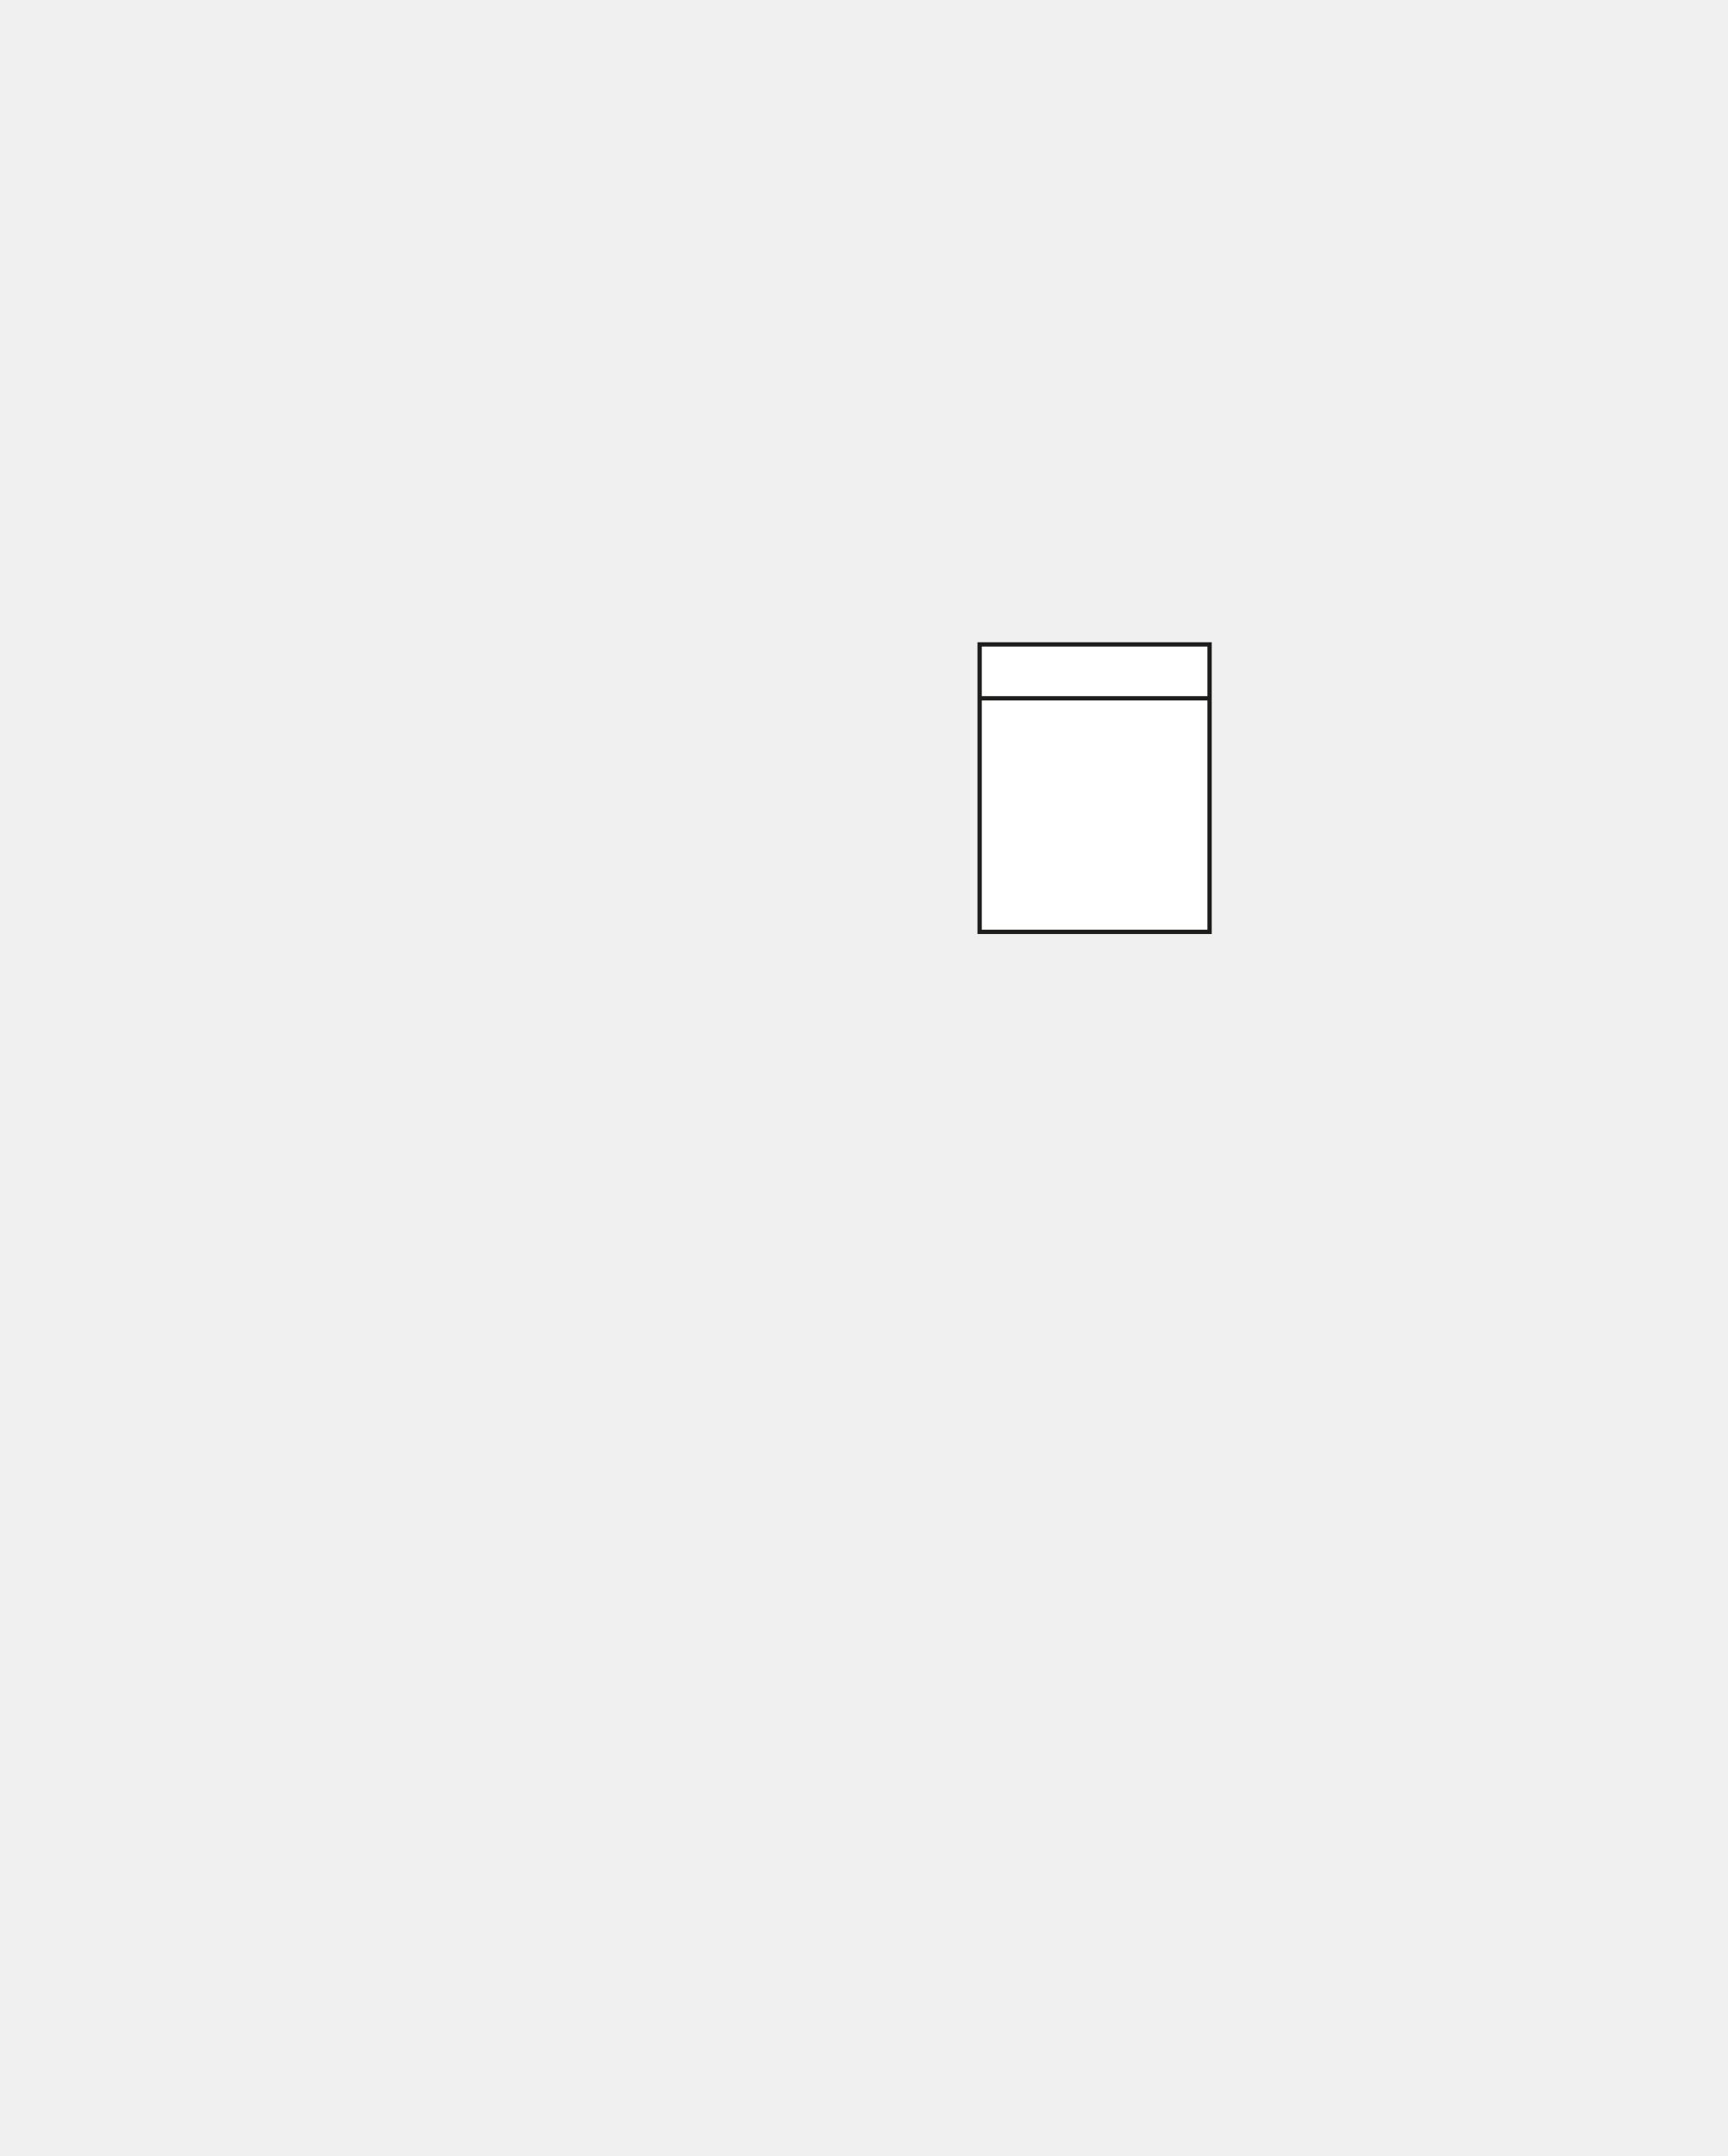
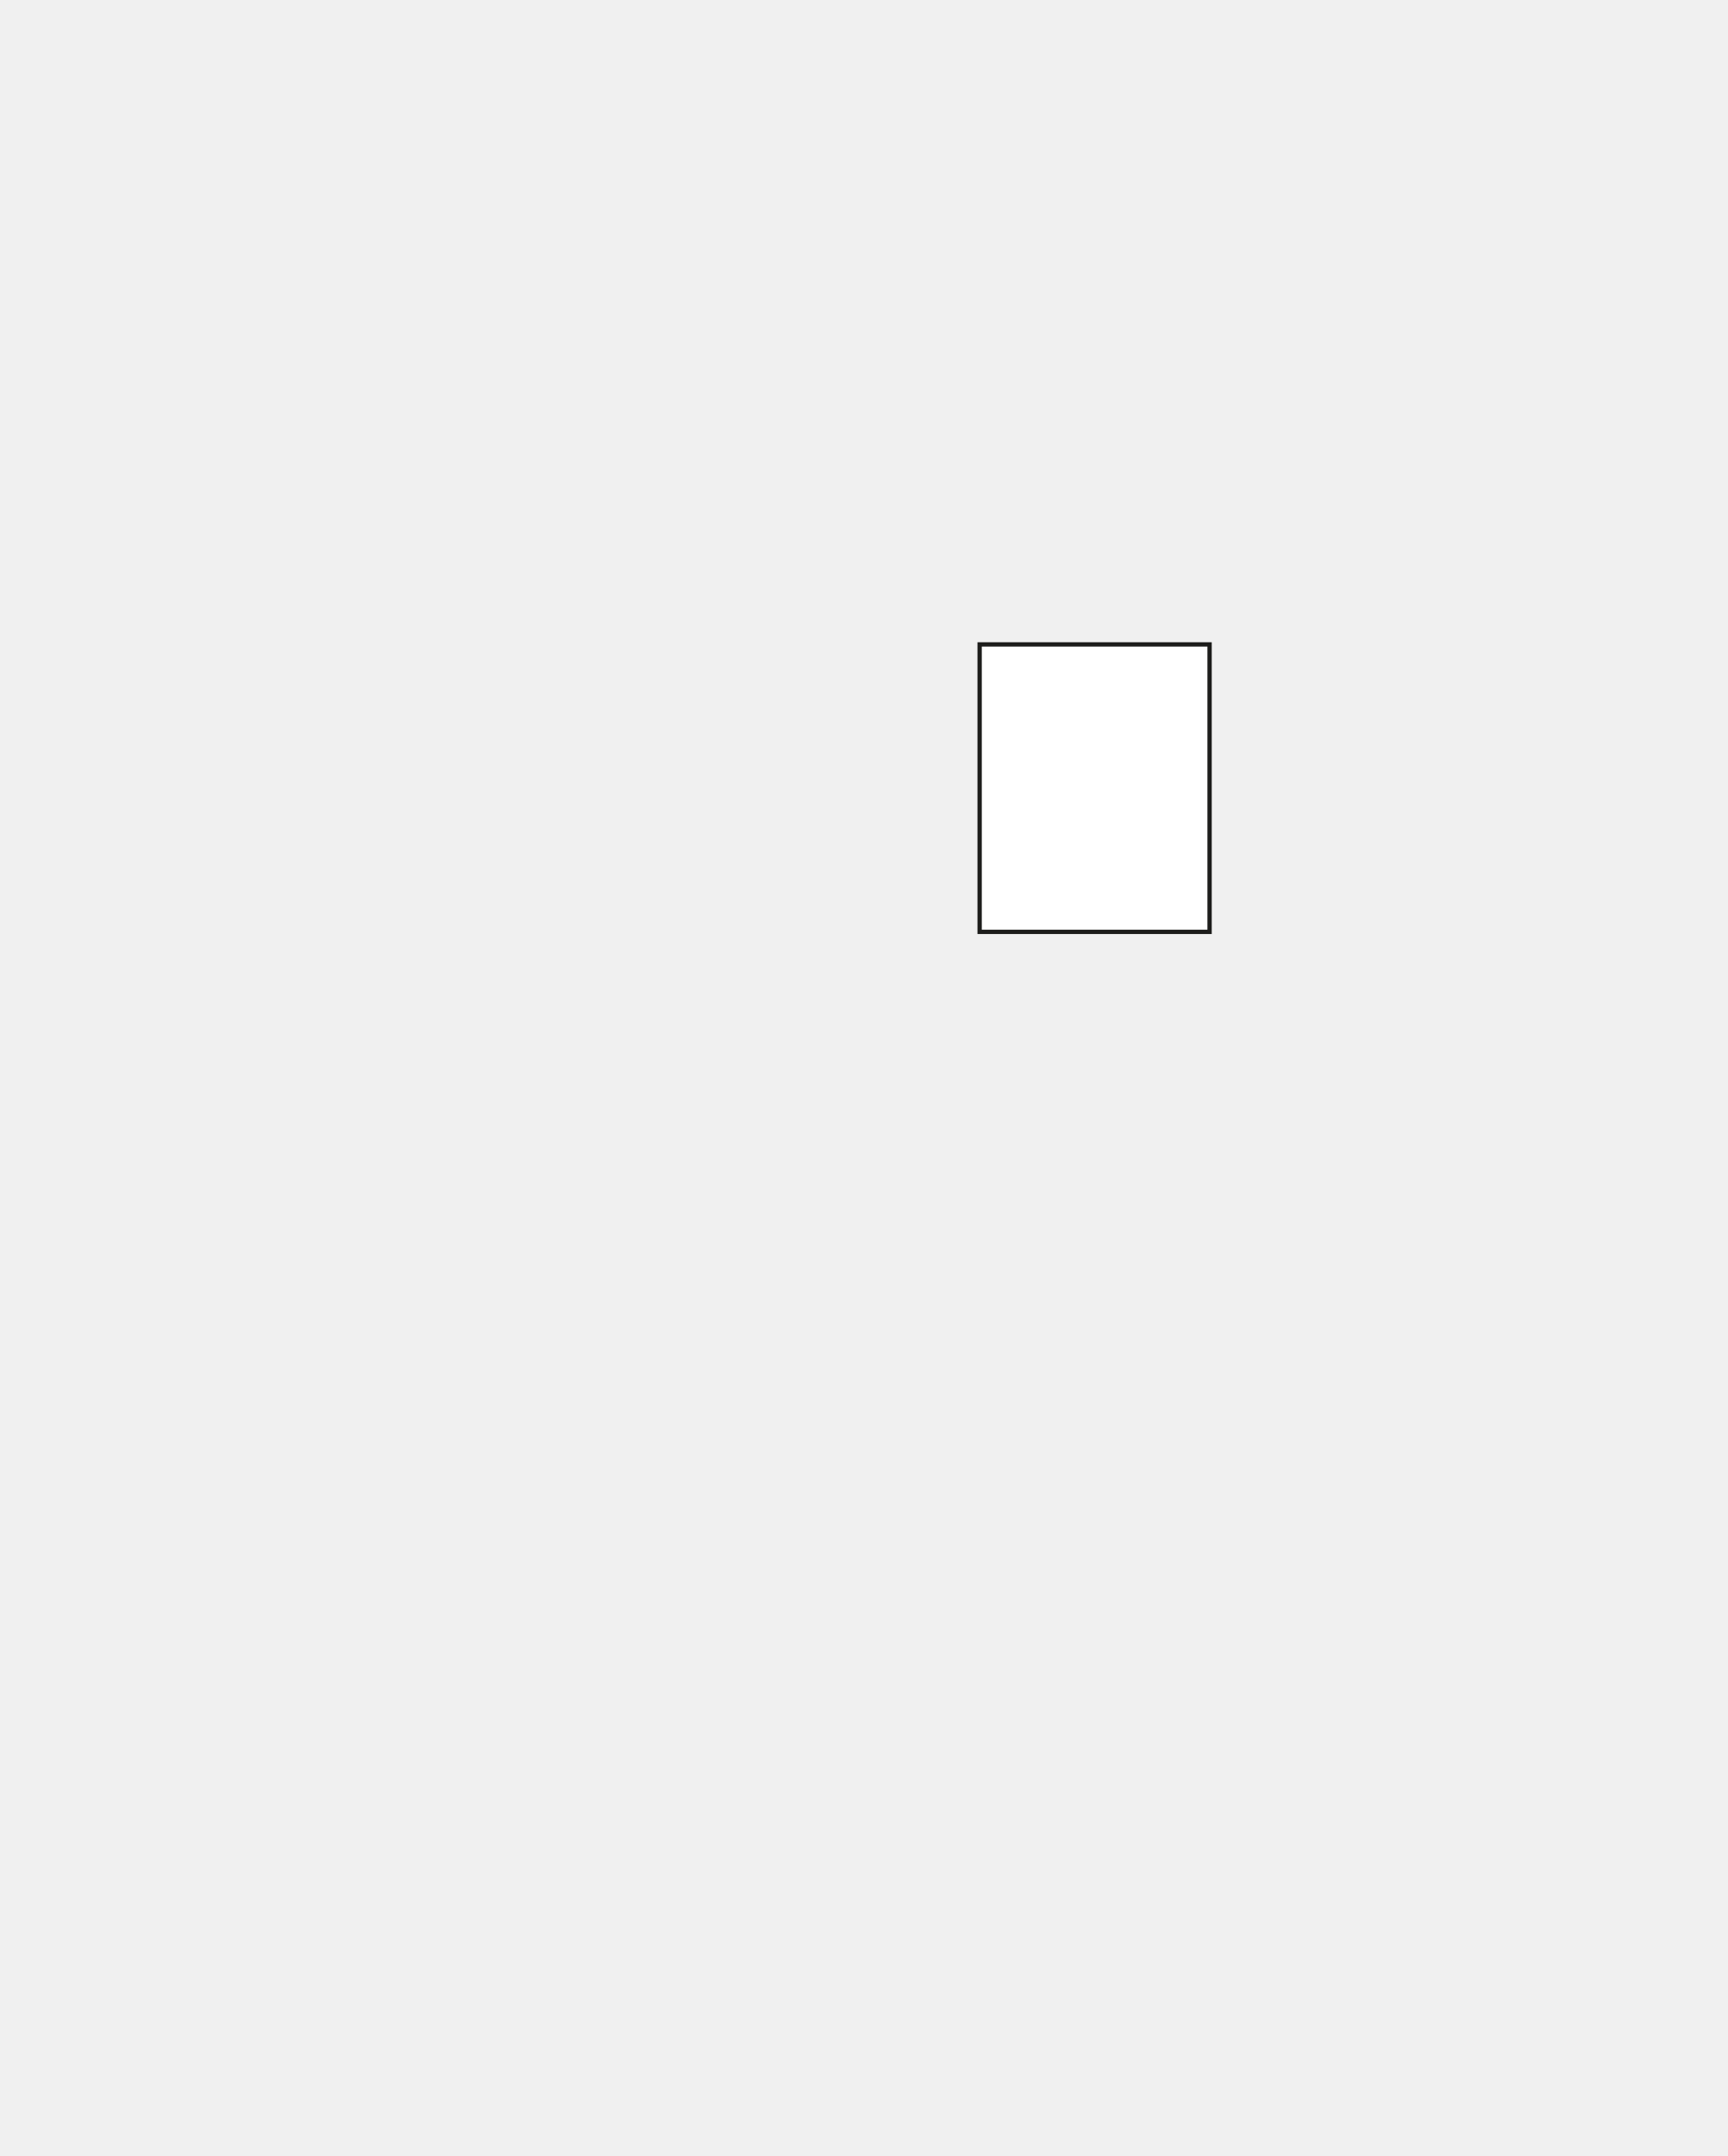
<svg xmlns="http://www.w3.org/2000/svg" viewBox="0 0 1082 1350" width="1082" height="1350">
  <g id="chest-pocket-rectangular-model" transform="translate(600 390) scale(.45)">
    <rect x="30" y="30" width="320" height="400" fill="#ffffff" stroke="#1d1d1b" stroke-width="6" />
-     <line x1="30" y1="105" x2="350" y2="105" stroke="#1d1d1b" stroke-width="6" />
  </g>
</svg>
